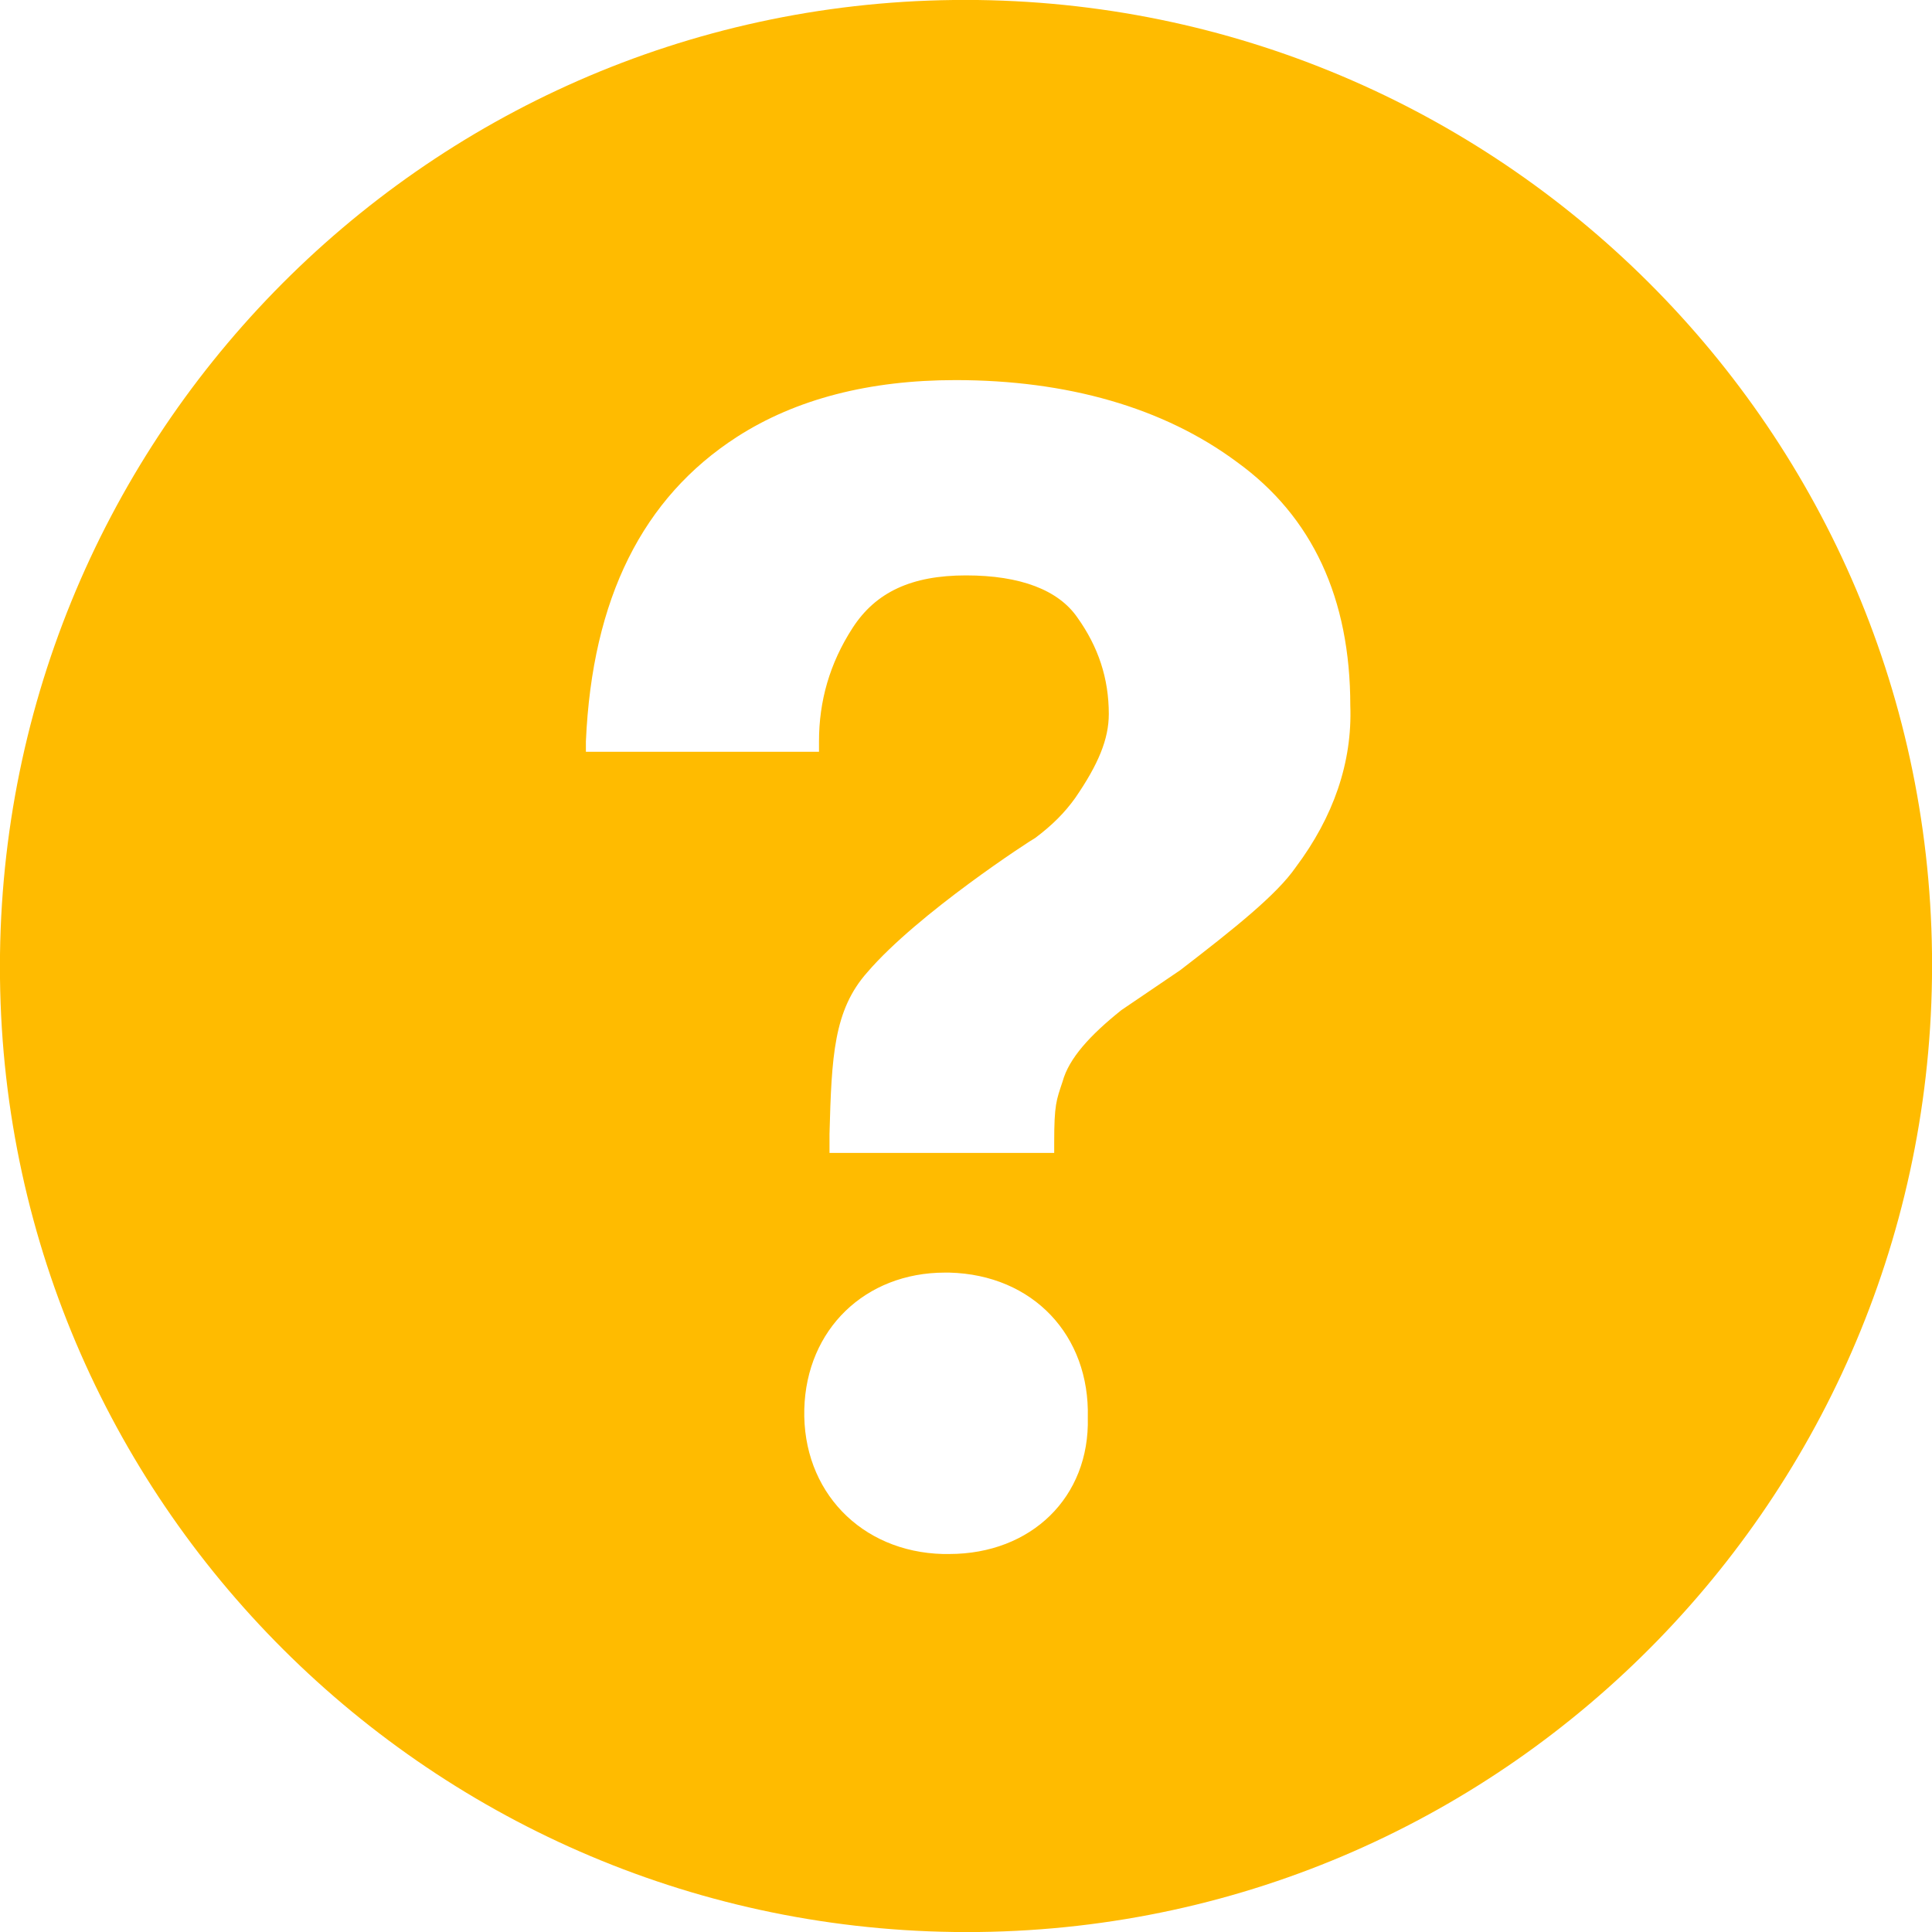
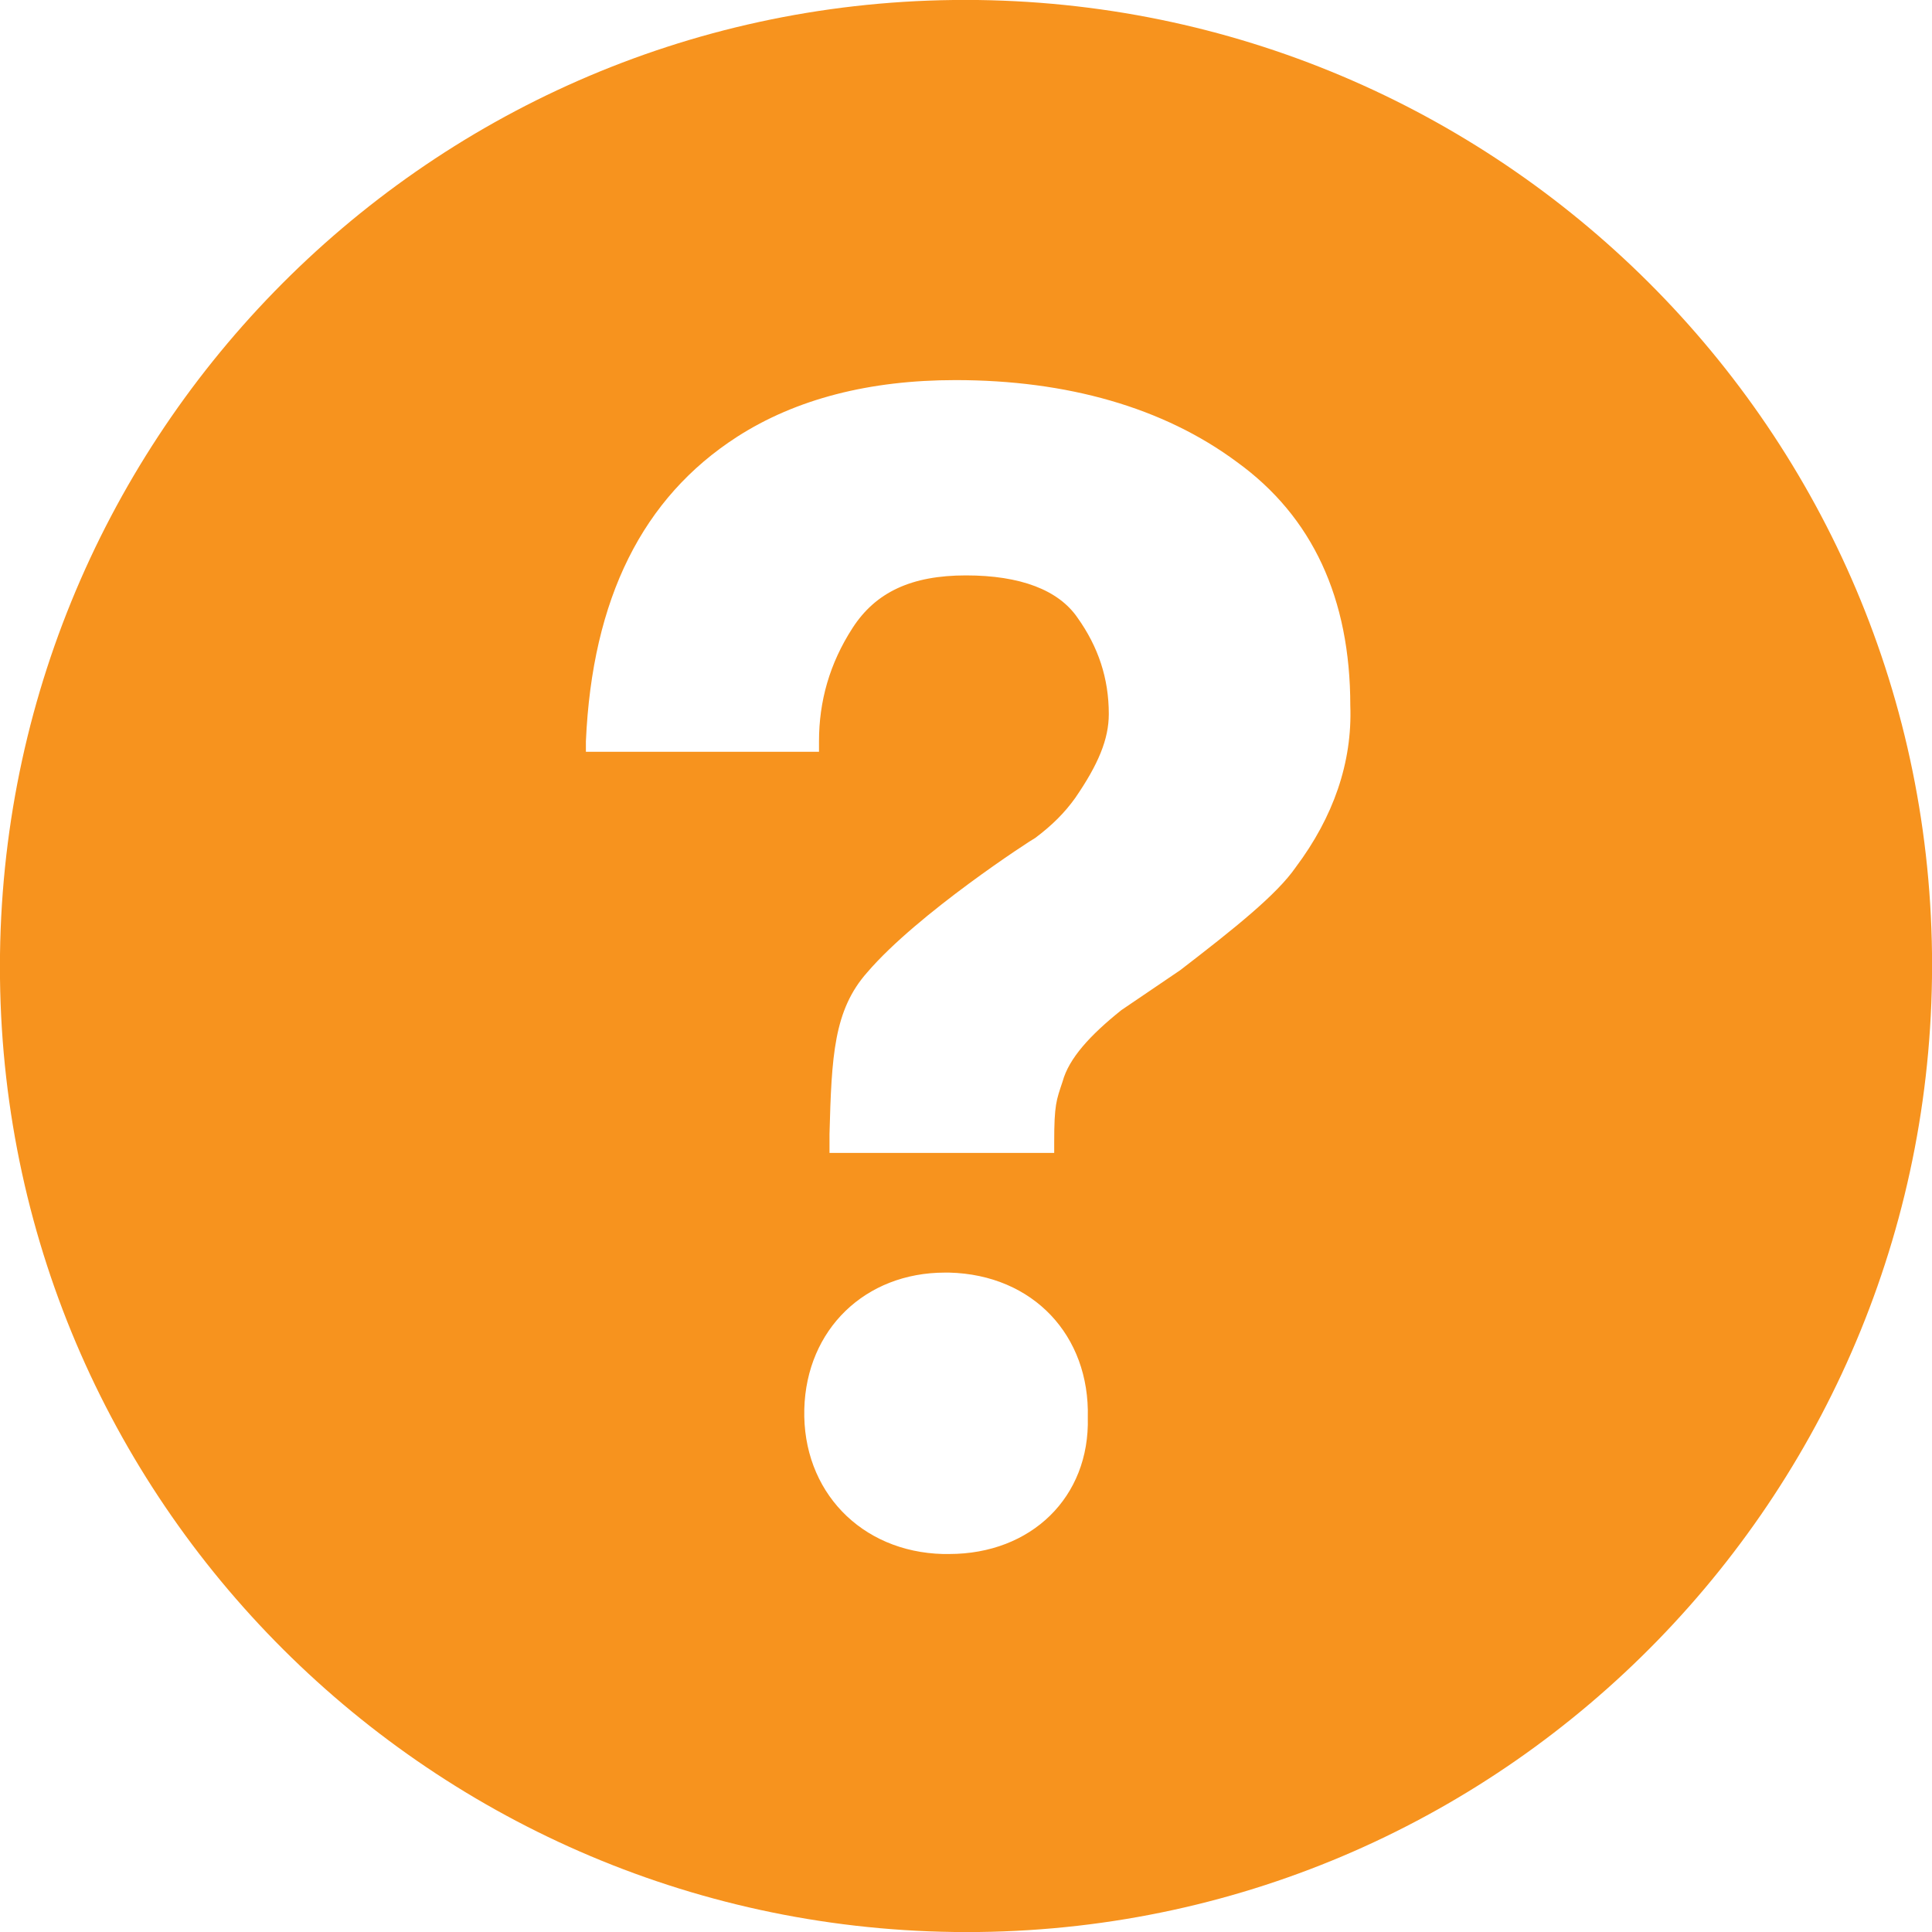
- <svg xmlns="http://www.w3.org/2000/svg" version="1.1" id="Capa_1" x="0px" y="0px" viewBox="-95 24.7 92 92" style="enable-background:new -95 24.7 92 92;" xml:space="preserve">
+ <svg xmlns="http://www.w3.org/2000/svg" version="1.1" id="Capa_1" x="0px" y="0px" viewBox="0 0 92 92" style="enable-background:new 0 0 92 92;" xml:space="preserve">
  <style type="text/css">
- 	.st0{fill:#FFBB00;}
+ 	.st0{fill:#F7931E;}
</style>
  <g>
-     <path class="st0" d="M-49.6,24.7C-75,25-95.3,45.9-95,71.3c0.3,25.4,21.2,45.7,46.6,45.4C-23,116.4-2.7,95.5-3,70.1   C-3.3,44.7-24.2,24.4-49.6,24.7z M-49.8,98.7h-0.3c-3.9-0.1-6.7-3-6.6-6.9c0.1-3.8,2.9-6.5,6.7-6.5h0.2c4,0.1,6.7,3,6.6,6.9   C-43.1,96-45.9,98.7-49.8,98.7z M-33.3,66c-0.9,1.3-2.9,2.9-5.5,4.9l-2.8,1.9c-1.5,1.2-2.5,2.3-2.8,3.4c-0.3,0.9-0.4,1.1-0.4,2.9   v0.5h-10.7v-0.9c0.1-3.7,0.2-5.9,1.8-7.7c2.4-2.8,7.8-6.3,8-6.4c0.8-0.6,1.4-1.2,1.9-1.9c1.1-1.6,1.6-2.8,1.6-4   c0-1.7-0.5-3.2-1.5-4.6c-0.9-1.3-2.7-2-5.3-2c-2.6,0-4.3,0.8-5.4,2.5S-56,58.1-56,60v0.5h-11.1V60c0.3-6.8,2.7-11.6,7.2-14.5   c2.8-1.8,6.3-2.7,10.4-2.7c5.3,0,9.9,1.3,13.4,3.9c3.6,2.6,5.4,6.5,5.4,11.6C-30.6,61-31.5,63.6-33.3,66z" />
+     <path class="st0" d="M45.4,0C20,0.3-0.3,21.2,0,46.6S21.2,92.3,46.6,92C72,91.7,92.3,70.8,92,45.4S70.8-0.3,45.4,0z M45.2,74h-0.3   c-3.9-0.1-6.7-3-6.6-6.9c0.1-3.8,2.9-6.5,6.7-6.5h0.2c4,0.1,6.7,3,6.6,6.9C51.9,71.3,49.1,74,45.2,74z M61.7,41.3   c-0.9,1.3-2.9,2.9-5.5,4.9l-2.8,1.9c-1.5,1.2-2.5,2.3-2.8,3.4c-0.3,0.9-0.4,1.1-0.4,2.9v0.5H39.5V54c0.1-3.7,0.2-5.9,1.8-7.7   c2.4-2.8,7.8-6.3,8-6.4c0.8-0.6,1.4-1.2,1.9-1.9c1.1-1.6,1.6-2.8,1.6-4c0-1.7-0.5-3.2-1.5-4.6c-0.9-1.3-2.7-2-5.3-2   s-4.3,0.8-5.4,2.5S39,33.4,39,35.3v0.5H27.9v-0.5c0.3-6.8,2.7-11.6,7.2-14.5c2.8-1.8,6.3-2.7,10.4-2.7c5.3,0,9.9,1.3,13.4,3.9   c3.6,2.6,5.4,6.5,5.4,11.6C64.4,36.3,63.5,38.9,61.7,41.3z" />
  </g>
</svg>
